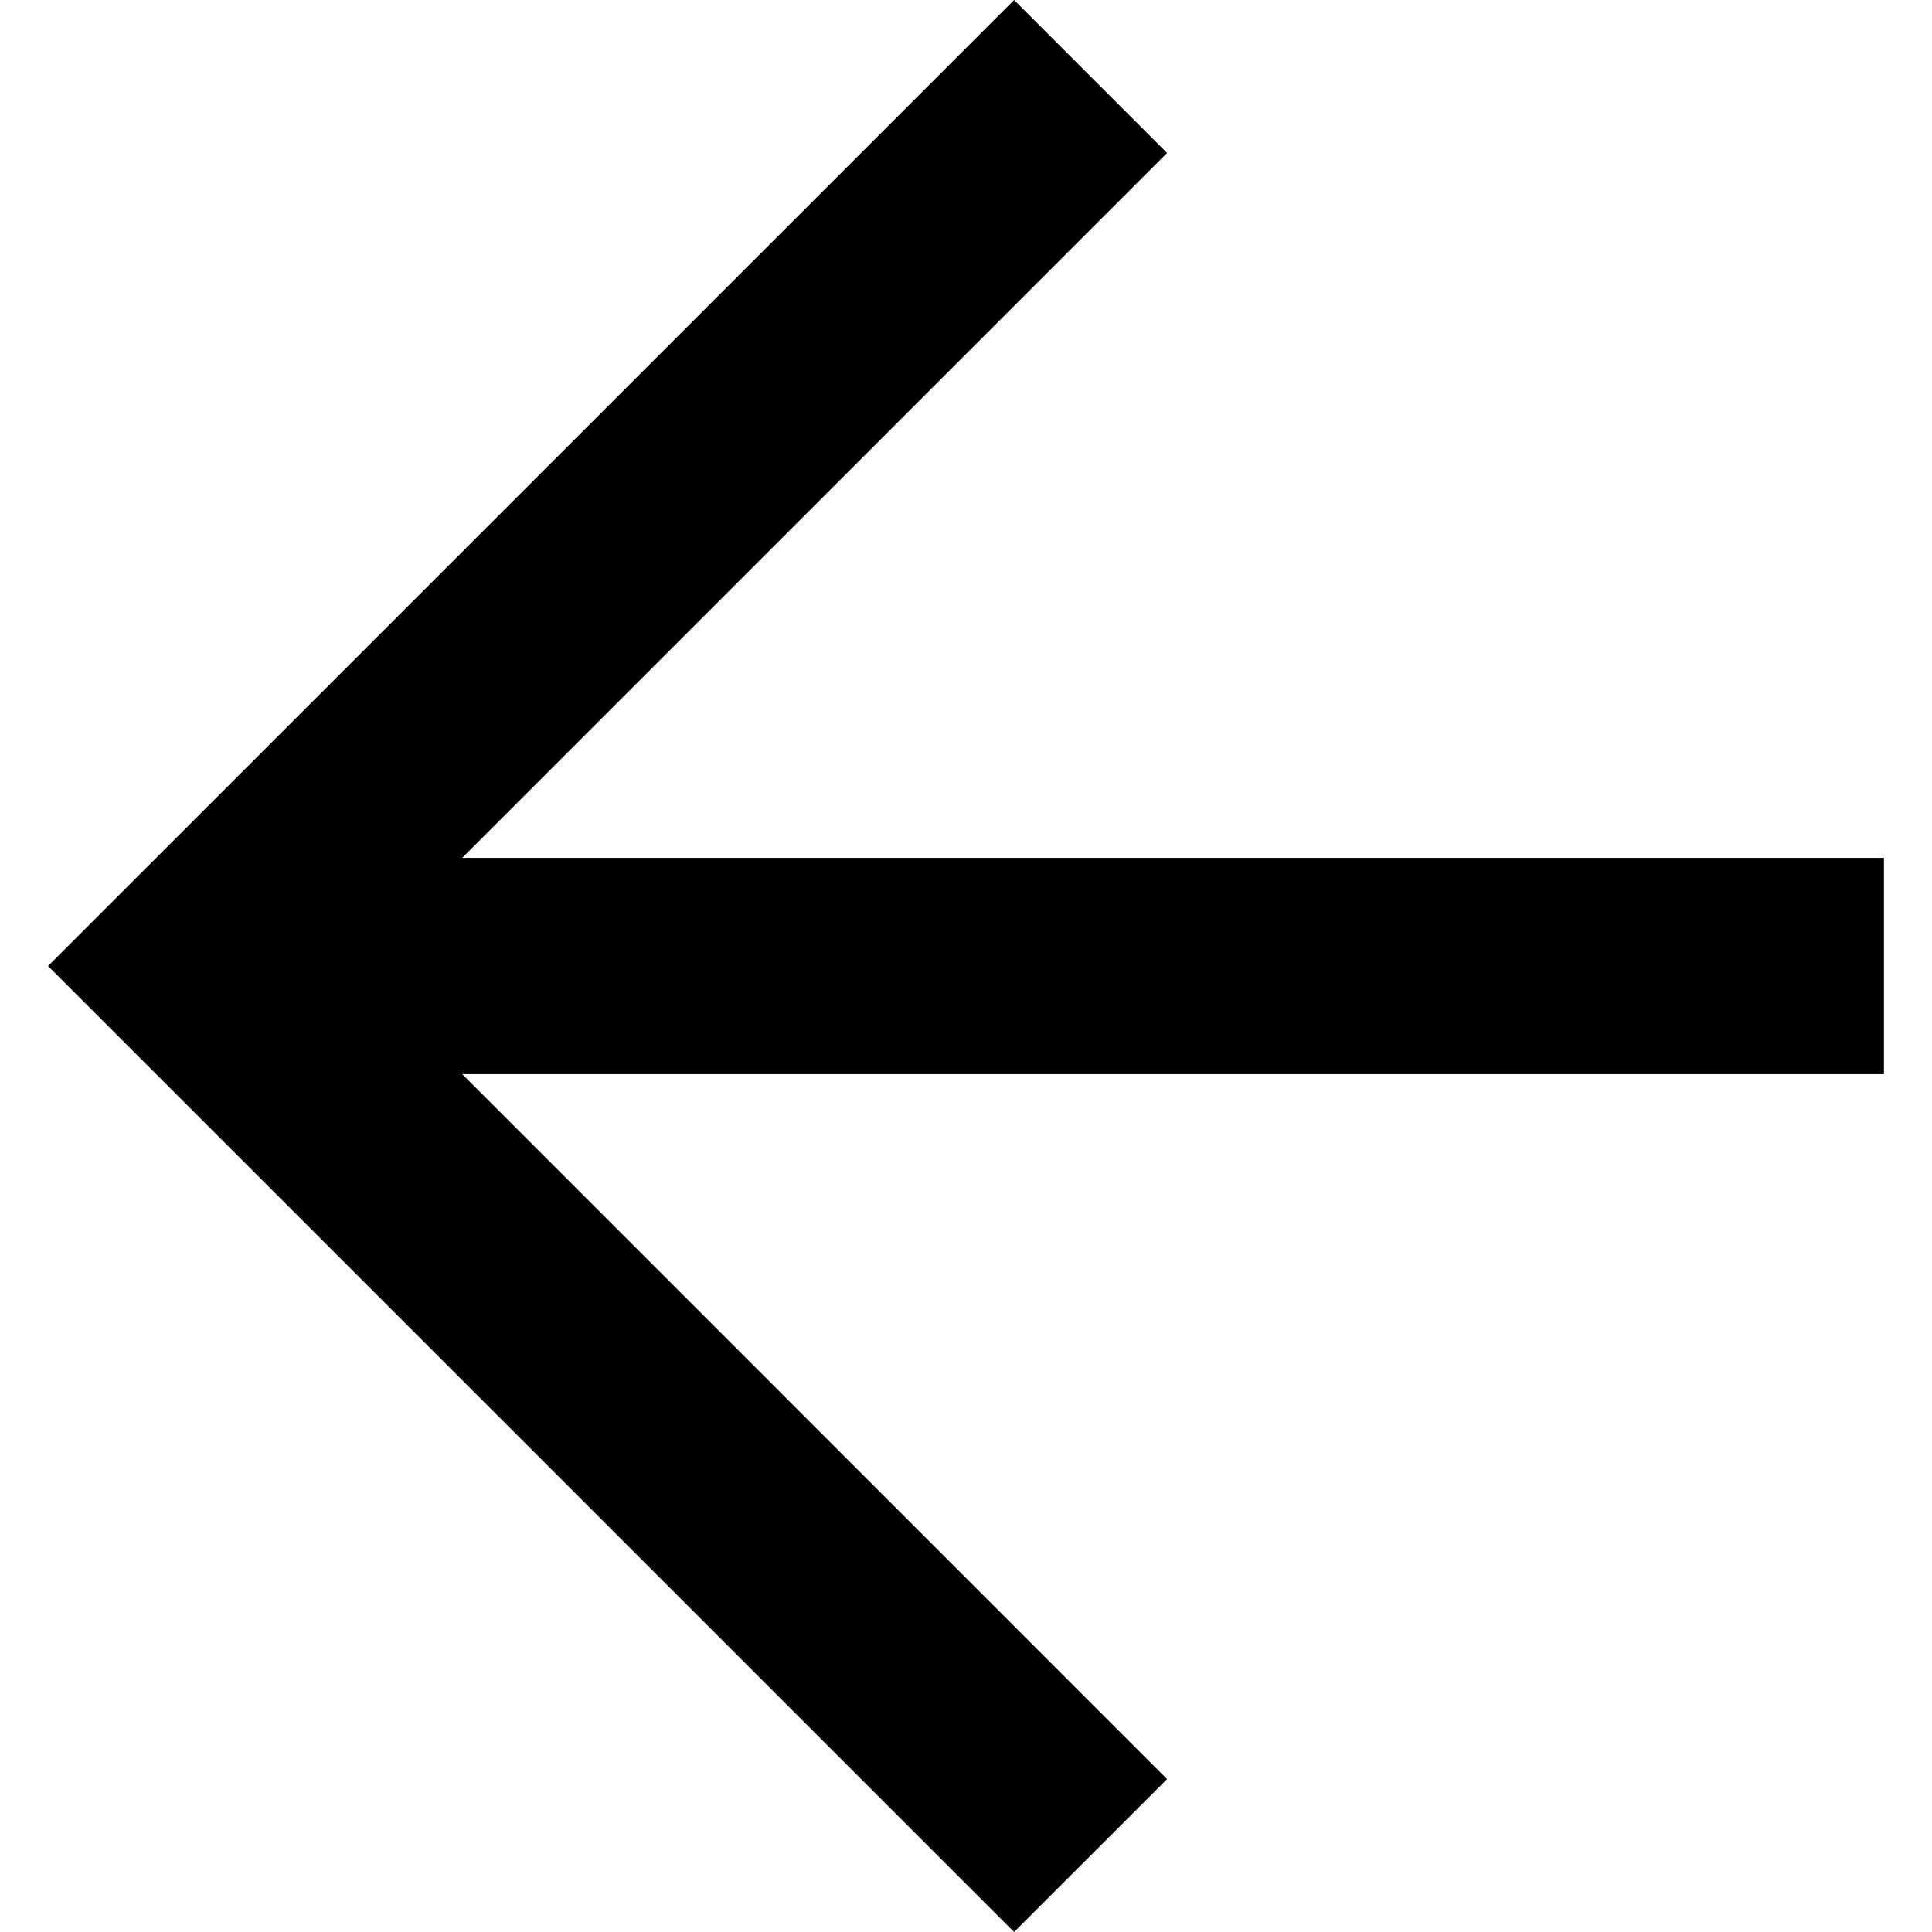
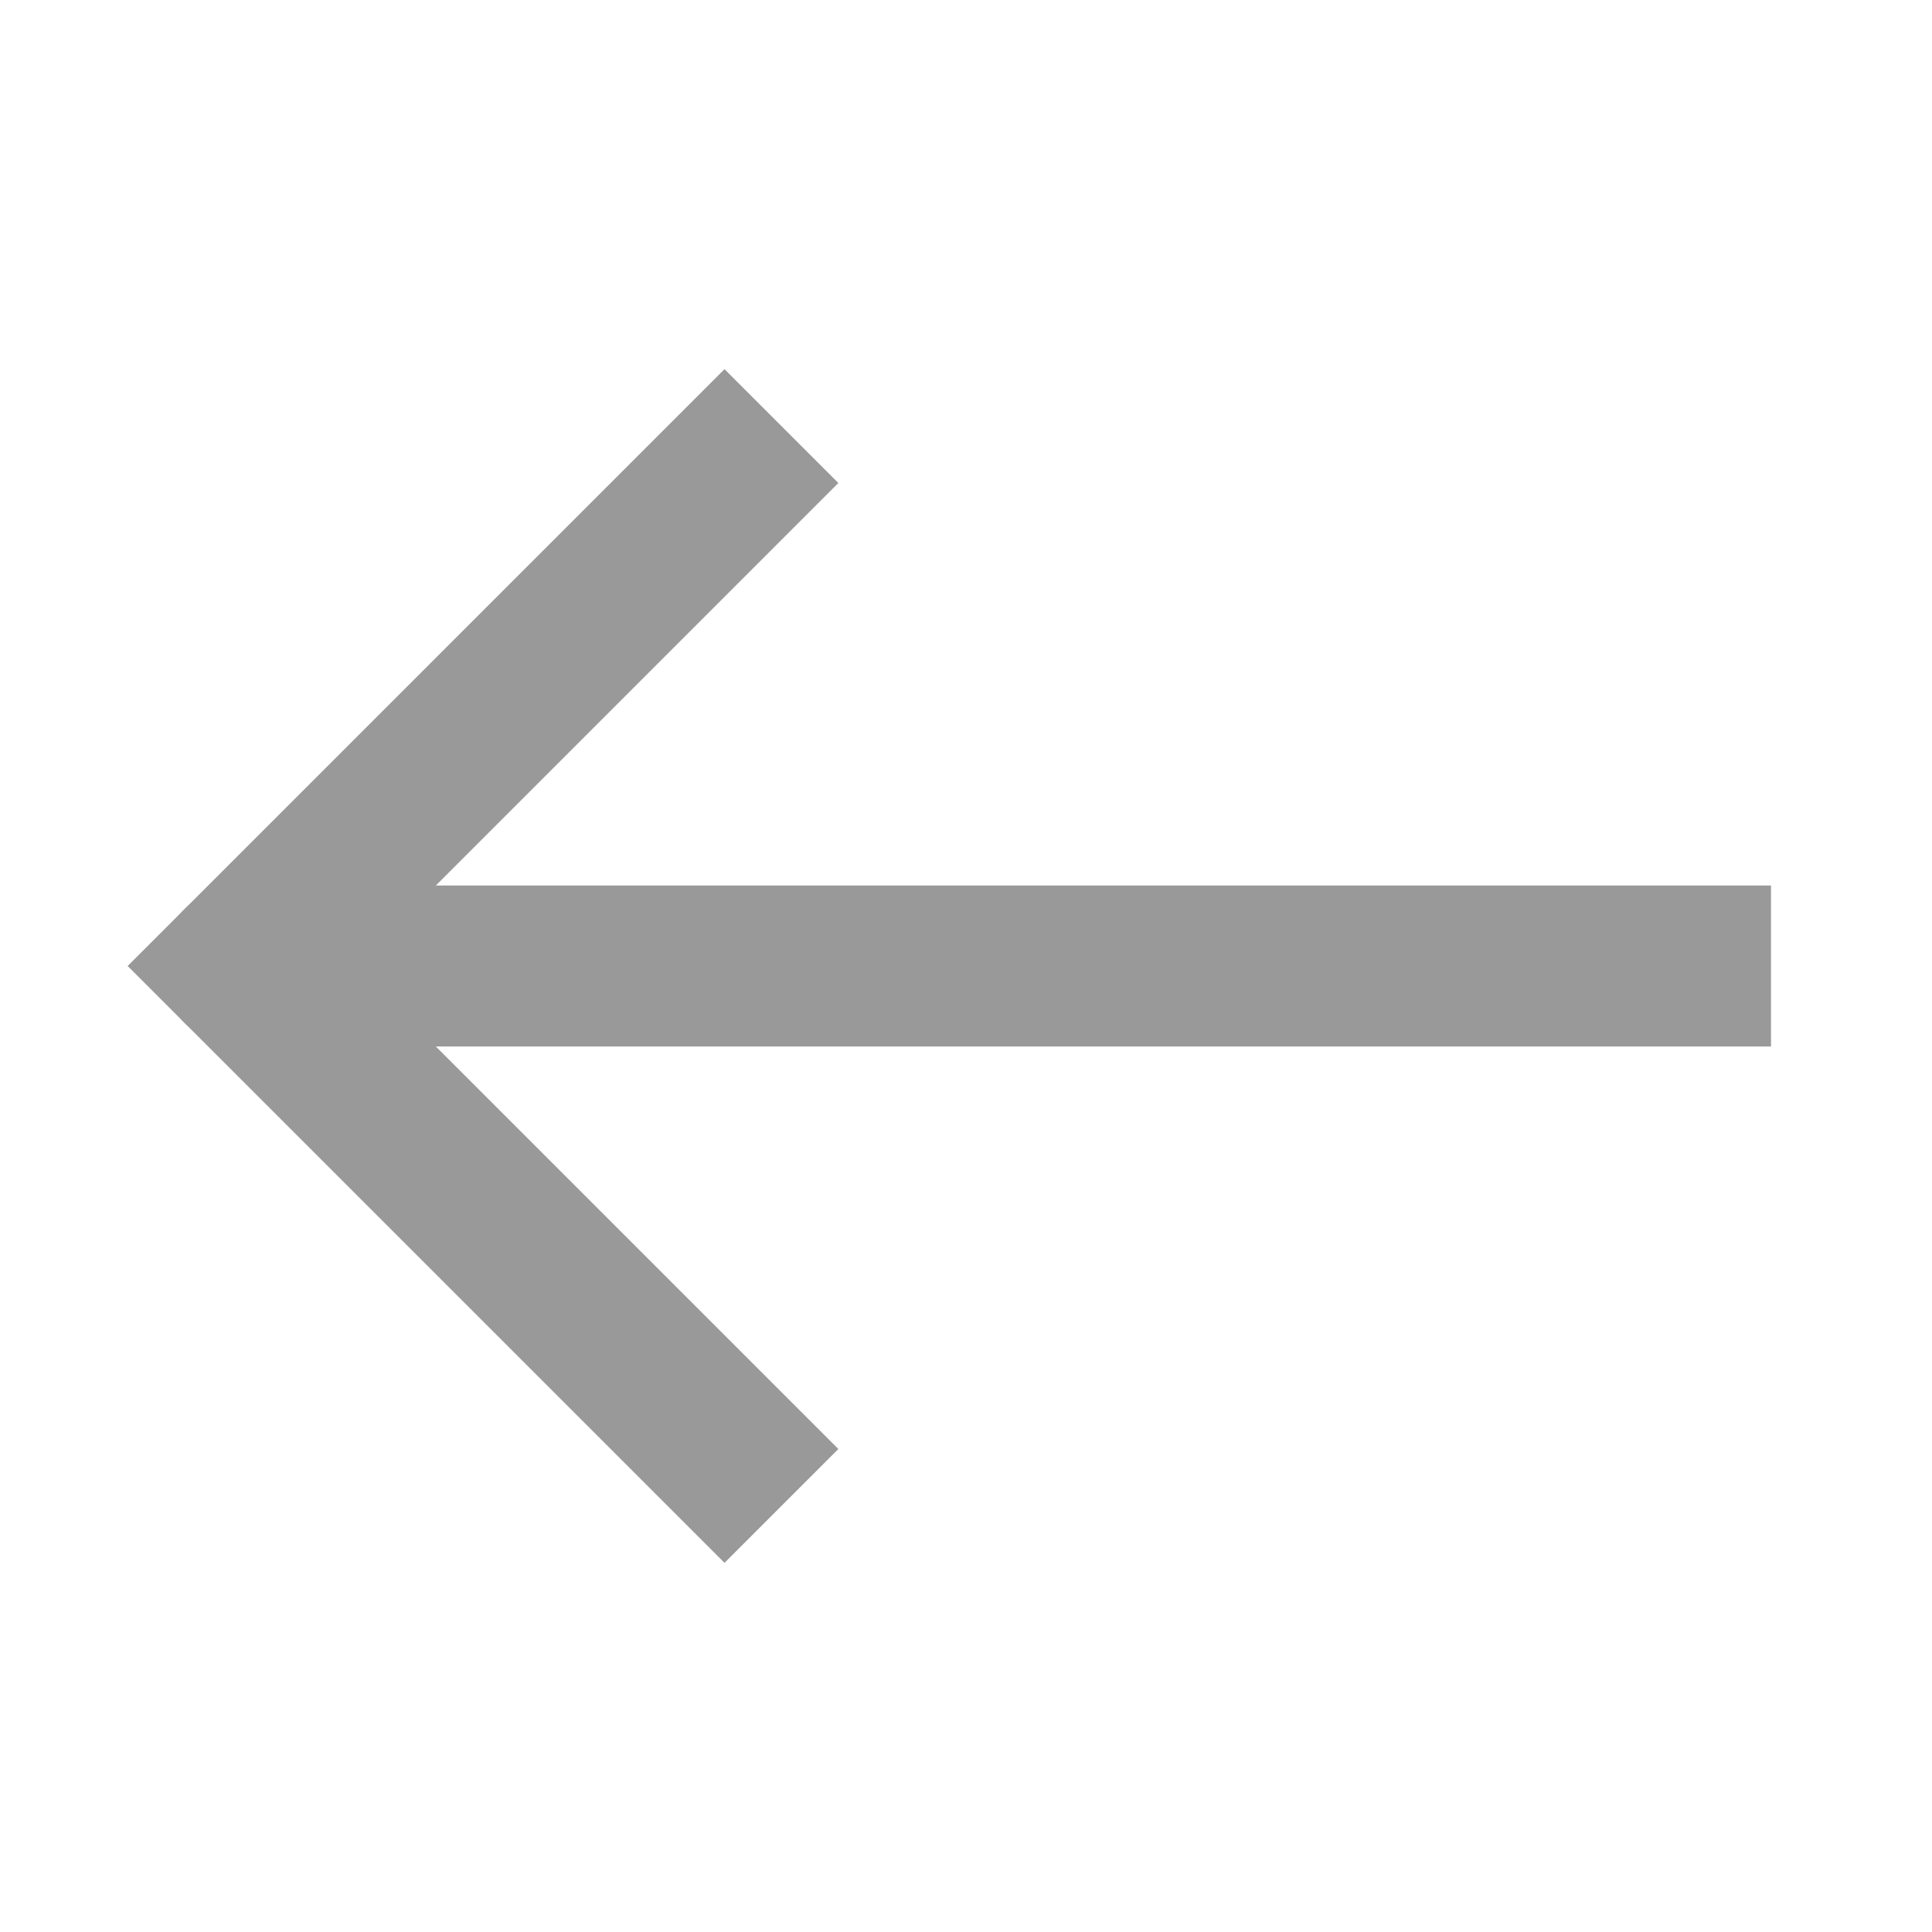
- <svg xmlns="http://www.w3.org/2000/svg" version="1.1" id="_x32_" x="0px" y="0px" viewBox="0 0 512 512" style="width: 64px; height: 64px; opacity: 1;" xml:space="preserve">
-   <style type="text/css">
- 	.st0{fill:#4B4B4B;}
- </style>
-   <g>
-     <polygon class="st0" points="499.264,227.335 122.499,227.335 309.286,40.548 268.747,0 12.736,256 268.747,512 309.286,471.472    122.499,284.665 499.264,284.665  " style="fill: rgb(0, 0, 0);" />
-   </g>
+ <svg xmlns="http://www.w3.org/2000/svg" role="img" width="48px" height="48px" viewBox="0 0 24 24" aria-labelledby="arrowLeftIconTitle" stroke="#999" stroke-width="2" stroke-linecap="square" stroke-linejoin="miter" fill="none" color="#999">
+   <path d="M9 6l-6 6 6 6" />
+   <path d="M21 12H4" />
+   <path stroke-linecap="round" d="M3 12h1" />
</svg>
